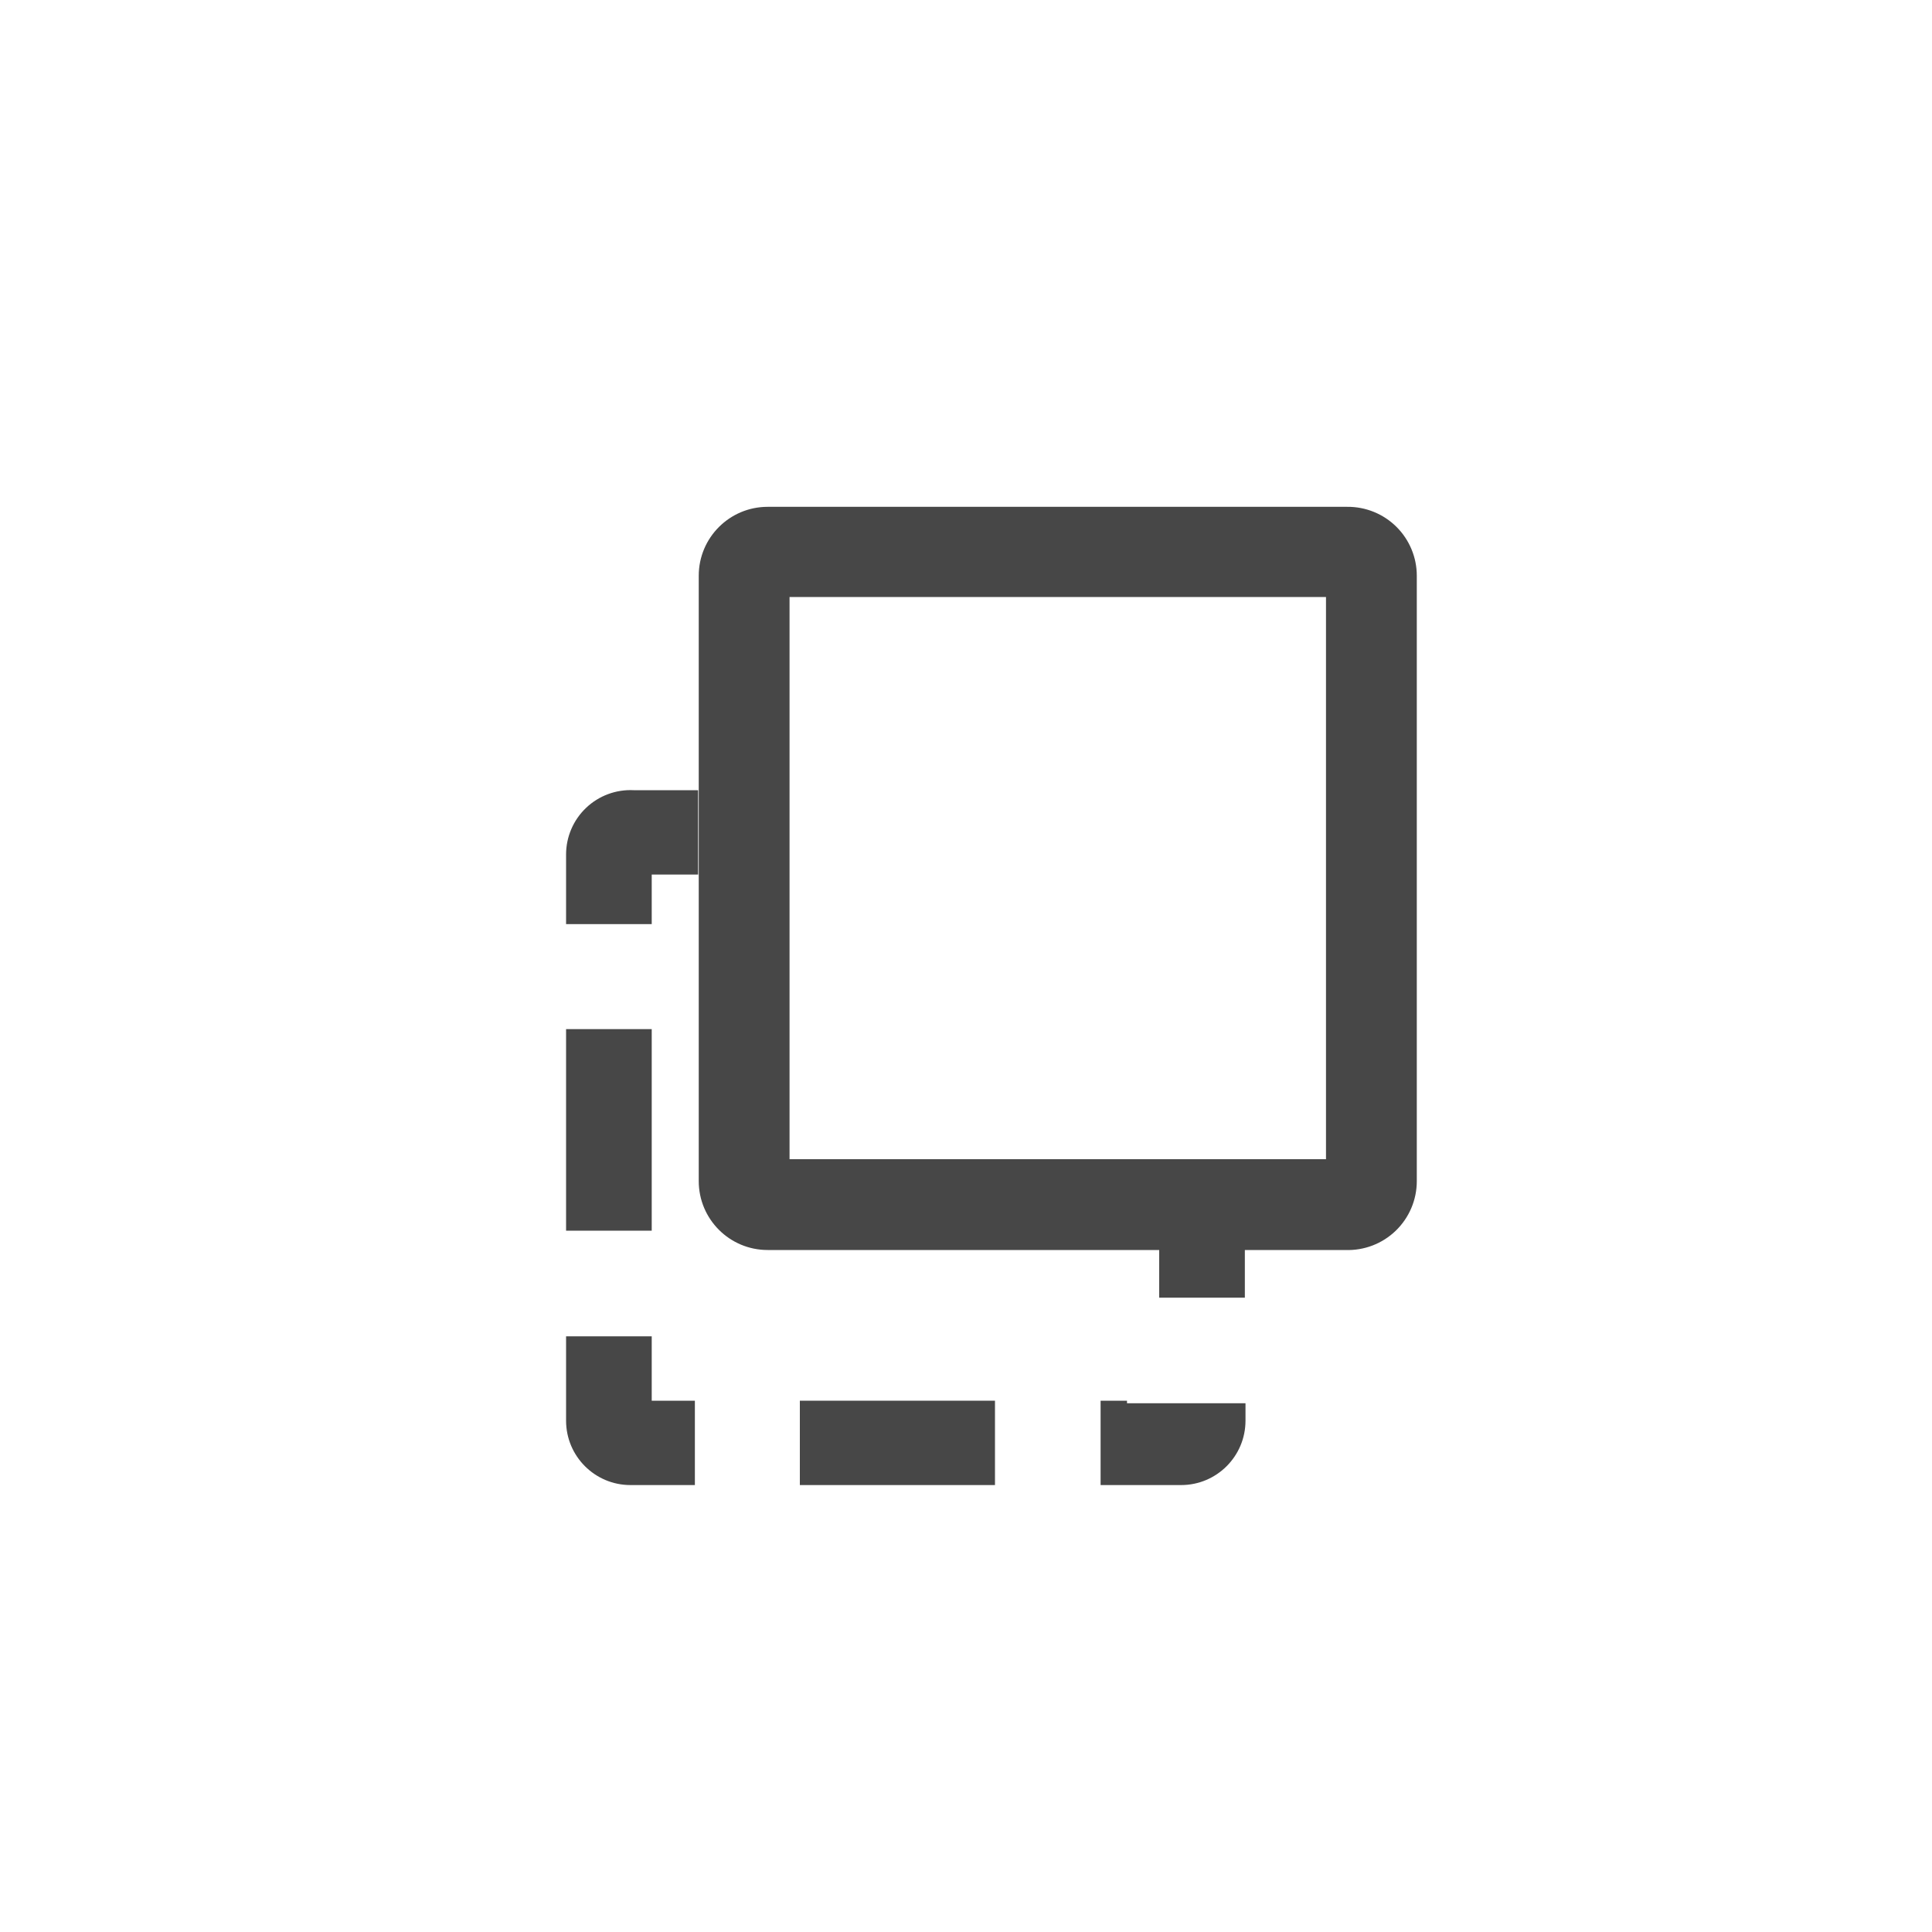
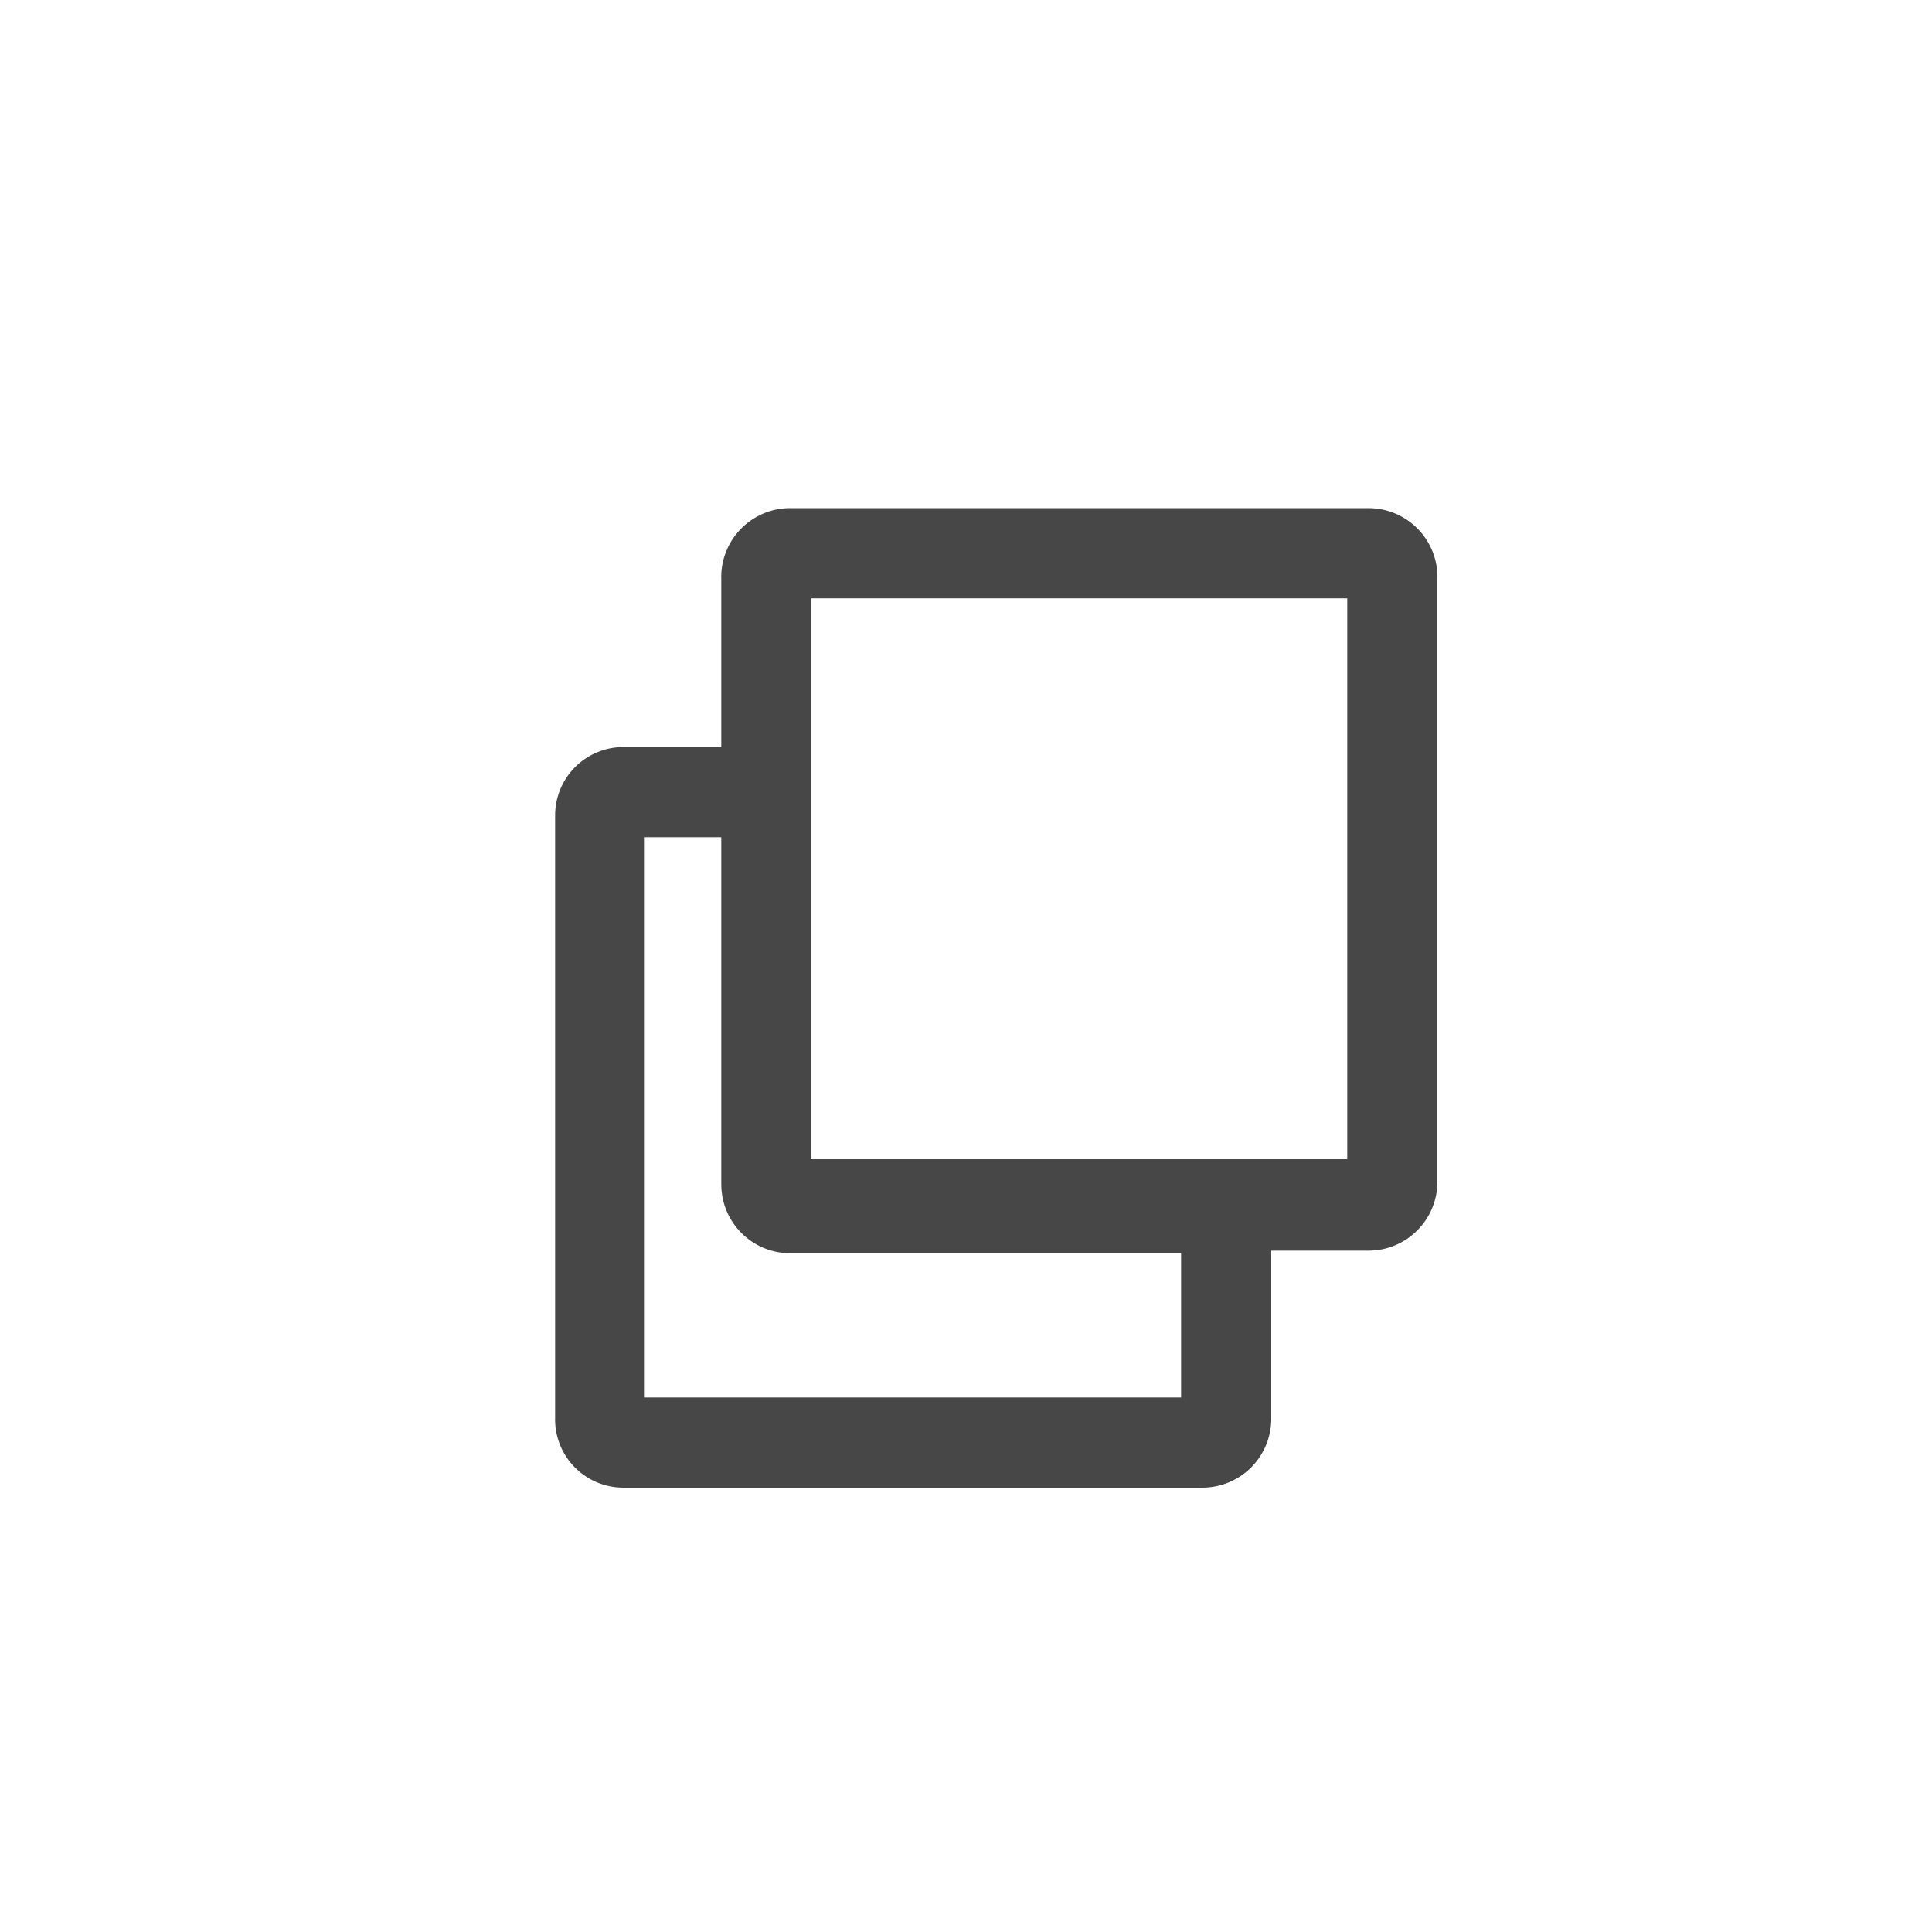
<svg xmlns="http://www.w3.org/2000/svg" id="Capa_1" data-name="Capa 1" viewBox="0 0 30 30">
  <defs>
    <style>.cls-1{fill:#474747;}</style>
  </defs>
-   <path class="cls-1" d="M20.92,7.87h-9a1.07,1.07,0,0,0-1.07,1.07v9.4a1.07,1.07,0,0,0,1.07,1.07H18v.74h1.33v-.74h1.56A1.07,1.07,0,0,0,22,18.34V8.94A1.07,1.07,0,0,0,20.92,7.87ZM20.59,18H12.26V9.27h8.33Z" />
-   <rect class="cls-1" x="12.42" y="21.75" width="3.03" height="1.31" />
-   <path class="cls-1" d="M8.79,13.27v1.08h1.33v-.77h.72V12.27h-1A1,1,0,0,0,8.79,13.27Z" />
-   <path class="cls-1" d="M17.5,21.75h-.41v1.31h1.25a1,1,0,0,0,1-1v-.27H17.5Z" />
-   <rect class="cls-1" x="8.79" y="15.98" width="1.33" height="3.13" />
-   <path class="cls-1" d="M10.12,20.75H8.79v1.31a1,1,0,0,0,1,1h1V21.75h-.67Z" />
+   <path class="cls-1" d="M21.25,7.89h-9A1.07,1.07,0,0,0,11.2,9v2.6H9.68a1.06,1.06,0,0,0-1.06,1.07V22A1.06,1.06,0,0,0,9.68,23.1h9A1.07,1.07,0,0,0,19.74,22V19.42h1.51a1.07,1.07,0,0,0,1.07-1.07V9A1.07,1.07,0,0,0,21.25,7.89ZM18.34,21.7H10V13H11.2v5.39a1.07,1.07,0,0,0,1.07,1.07h6.07ZM20.92,18H12.6V11.23h0V9.29h8.32Z" />
</svg>
